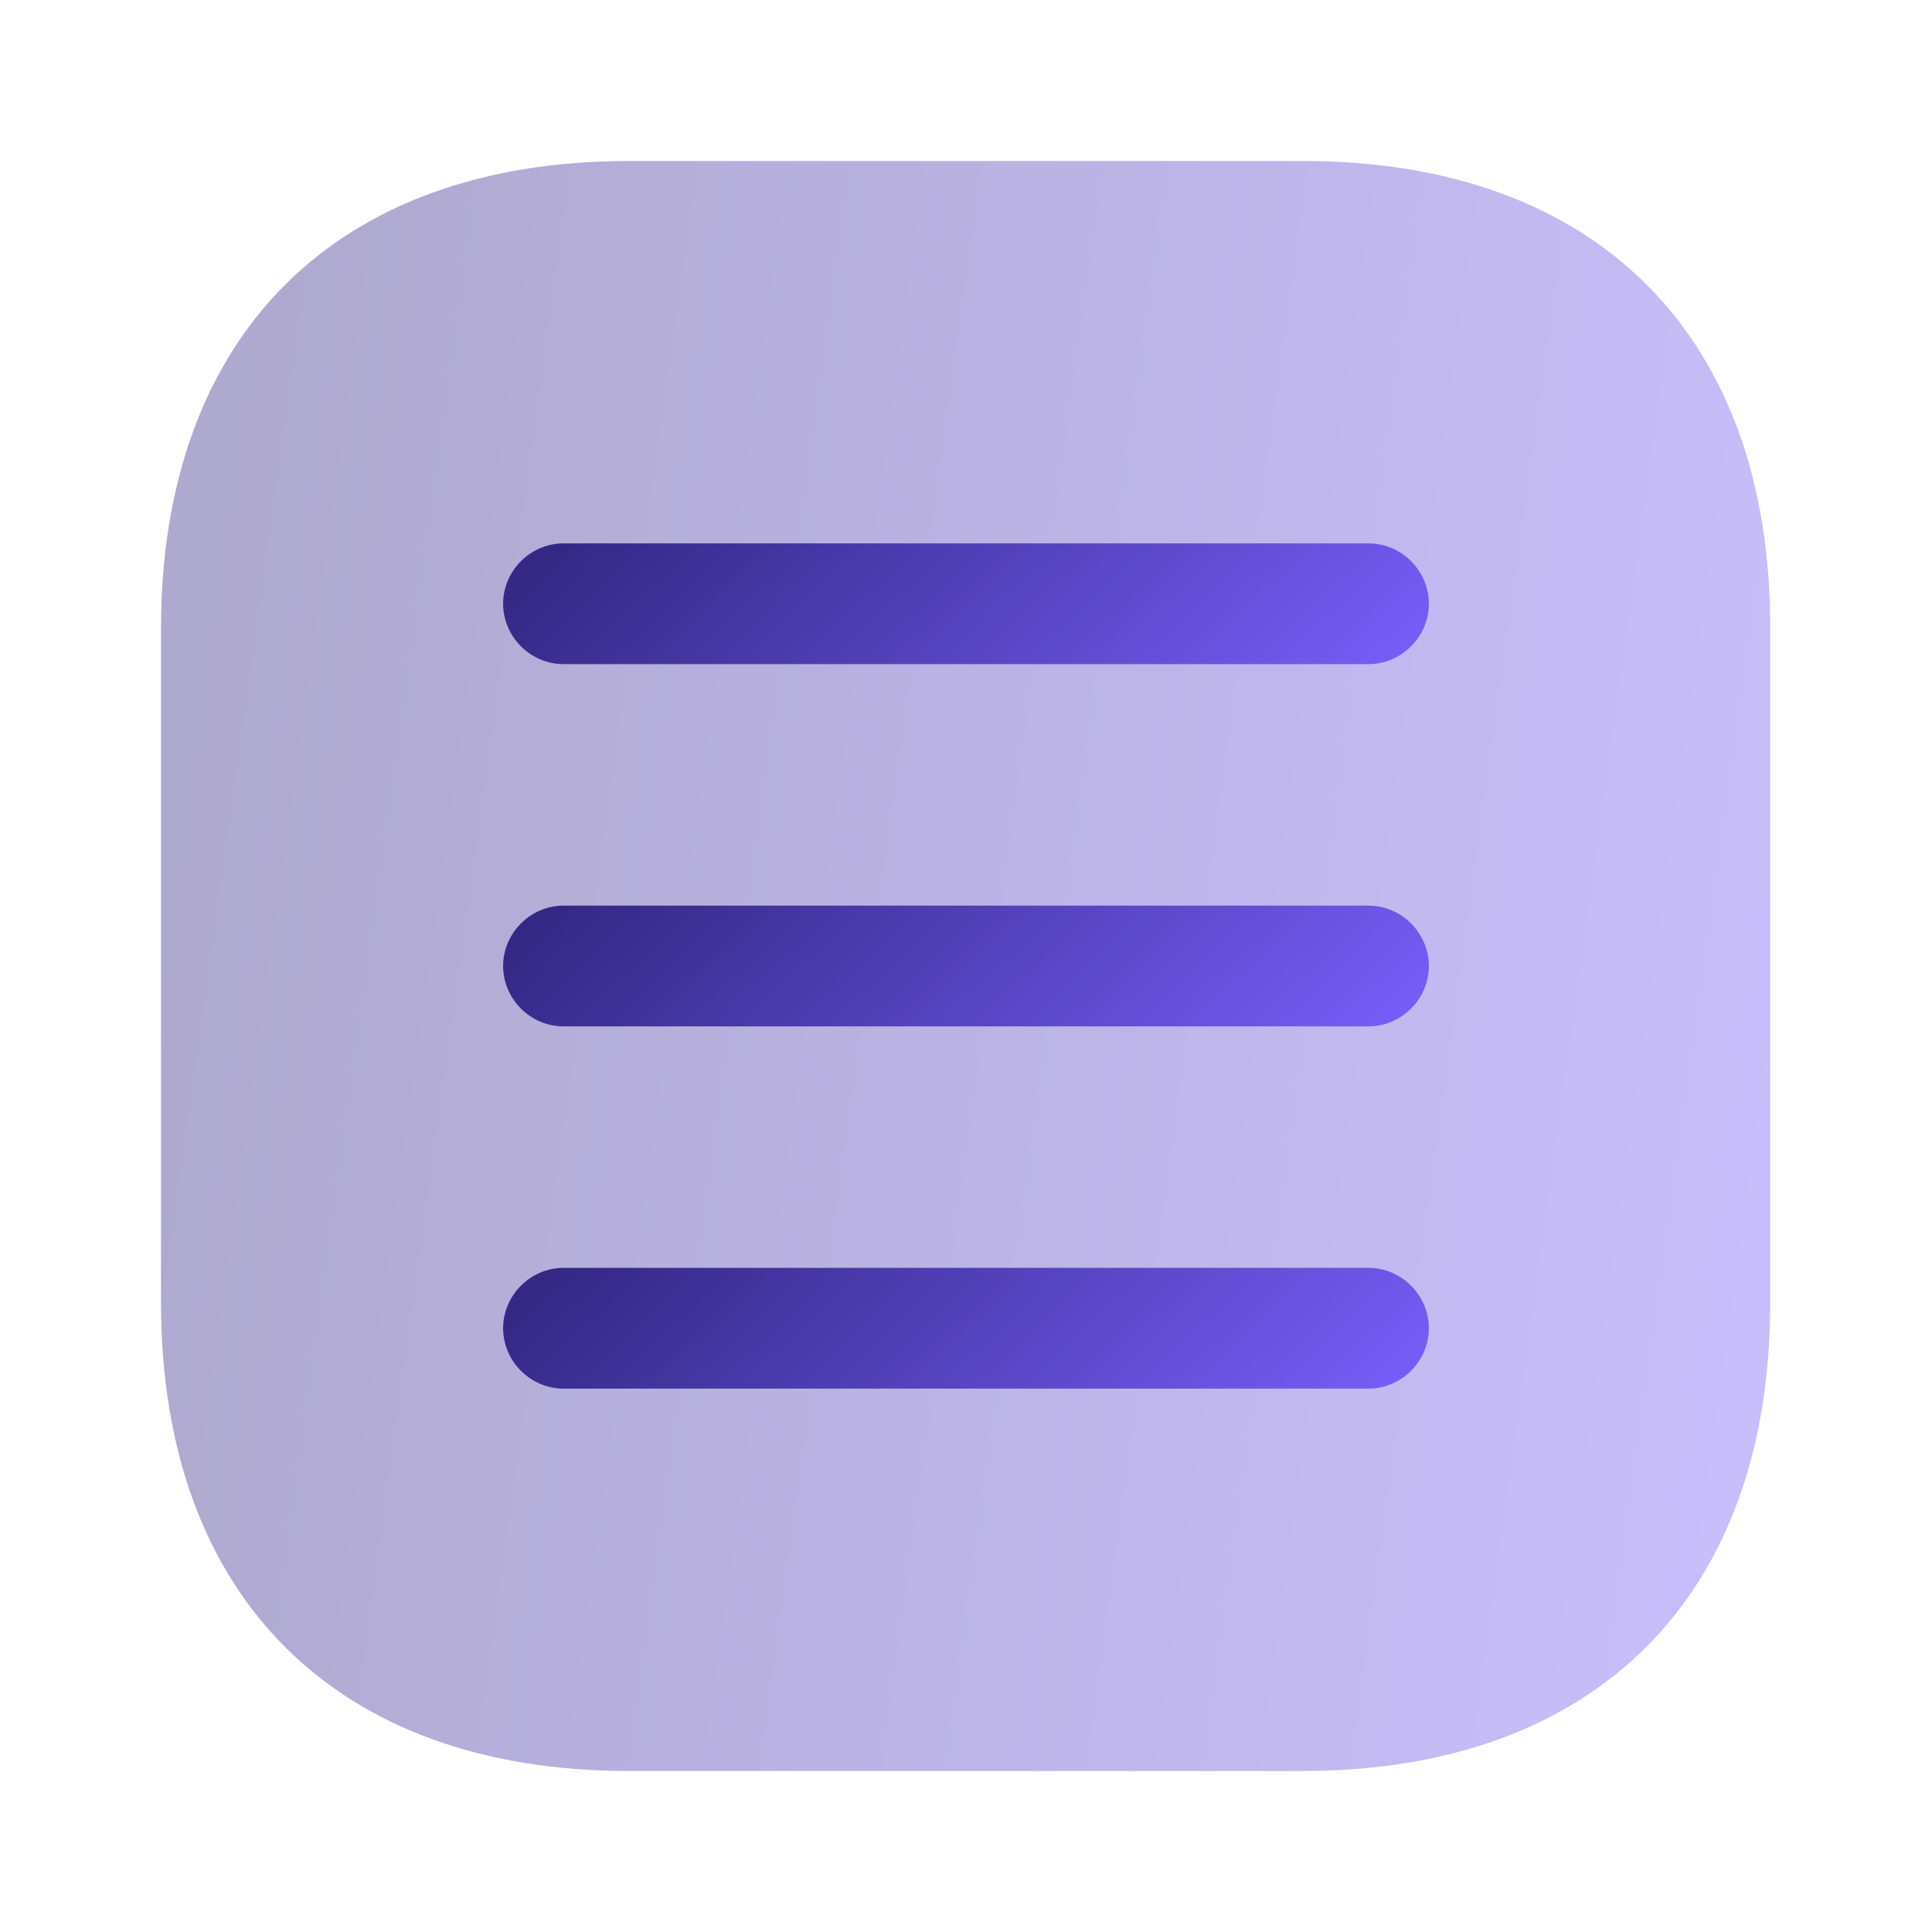
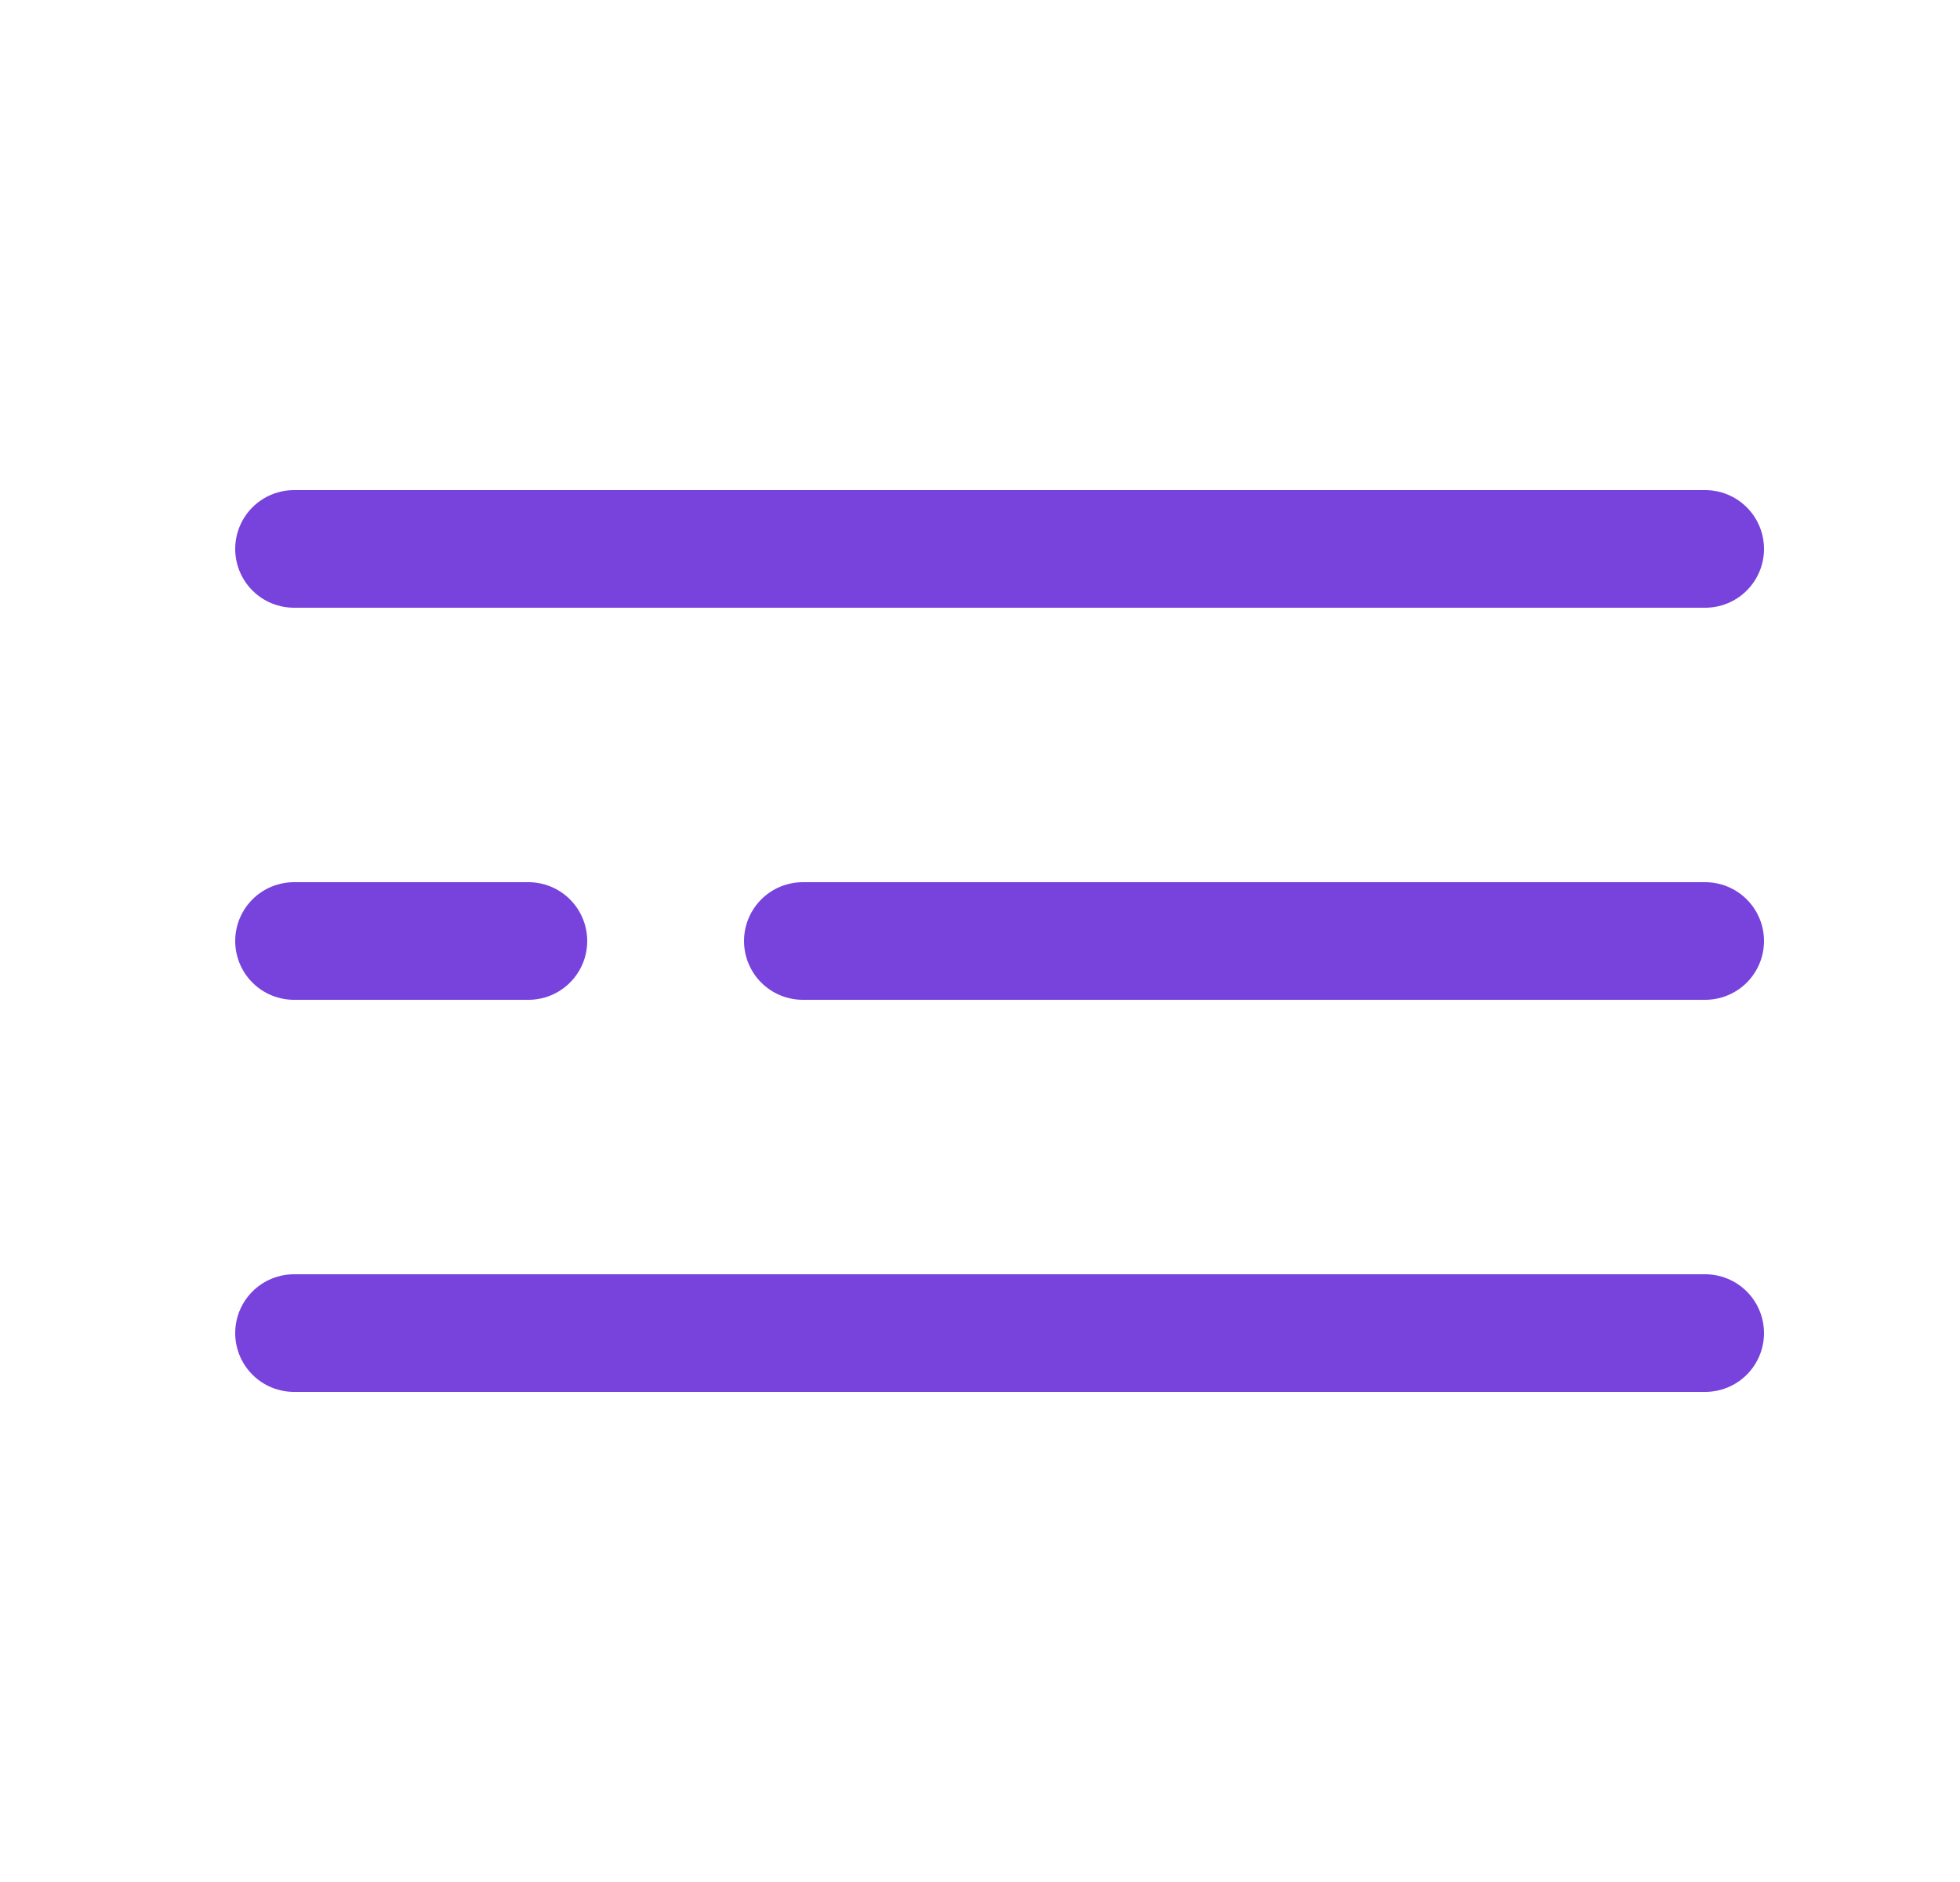
- <svg xmlns="http://www.w3.org/2000/svg" width="24" height="24" viewBox="0 0 24 24" fill="none">
-   <path opacity="0.4" d="M16.19 2H7.81C4.17 2 2 4.17 2 7.81V16.18C2 19.83 4.17 22 7.81 22H16.18C19.82 22 21.99 19.83 21.99 16.19V7.81C22 4.17 19.83 2 16.19 2Z" fill="url(#paint0_linear)" />
-   <path d="M17 8.25H7C6.59 8.25 6.25 7.91 6.25 7.5C6.25 7.09 6.59 6.75 7 6.75H17C17.41 6.75 17.75 7.09 17.75 7.5C17.75 7.91 17.41 8.25 17 8.25Z" fill="url(#paint1_linear)" />
-   <path d="M17 12.75H7C6.59 12.75 6.25 12.41 6.25 12C6.25 11.59 6.59 11.25 7 11.25H17C17.41 11.25 17.75 11.59 17.75 12C17.75 12.41 17.41 12.75 17 12.75Z" fill="url(#paint2_linear)" />
-   <path d="M17 17.25H7C6.59 17.25 6.25 16.91 6.25 16.5C6.25 16.09 6.59 15.75 7 15.75H17C17.41 15.75 17.75 16.09 17.75 16.5C17.75 16.91 17.41 17.25 17 17.25Z" fill="url(#paint3_linear)" />
-   <defs>
-     <linearGradient id="paint0_linear" x1="2.833" y1="6" x2="24.624" y2="9.025" gradientUnits="userSpaceOnUse">
-       <stop stop-color="#352885" />
-       <stop offset="1" stop-color="#7B61FF" />
-     </linearGradient>
-     <linearGradient id="paint1_linear" x1="6.729" y1="7.05" x2="12.717" y2="13.426" gradientUnits="userSpaceOnUse">
-       <stop stop-color="#352885" />
-       <stop offset="1" stop-color="#7B61FF" />
-     </linearGradient>
-     <linearGradient id="paint2_linear" x1="6.729" y1="11.55" x2="12.717" y2="17.926" gradientUnits="userSpaceOnUse">
-       <stop stop-color="#352885" />
-       <stop offset="1" stop-color="#7B61FF" />
-     </linearGradient>
-     <linearGradient id="paint3_linear" x1="6.729" y1="16.05" x2="12.717" y2="22.426" gradientUnits="userSpaceOnUse">
-       <stop stop-color="#352885" />
-       <stop offset="1" stop-color="#7B61FF" />
-     </linearGradient>
-   </defs>
+ <svg xmlns="http://www.w3.org/2000/svg" width="25" height="24" viewBox="0 0 25 24" fill="none">
+   <path d="M3.75 7H21.75" stroke="#7843DD" stroke-width="1.5" stroke-linecap="round" />
+   <path d="M10.24 12H21.75" stroke="#7843DD" stroke-width="1.5" stroke-linecap="round" />
+   <path d="M3.75 12H6.74" stroke="#7843DD" stroke-width="1.5" stroke-linecap="round" />
+   <path d="M3.75 17H21.75" stroke="#7843DD" stroke-width="1.5" stroke-linecap="round" />
</svg>
